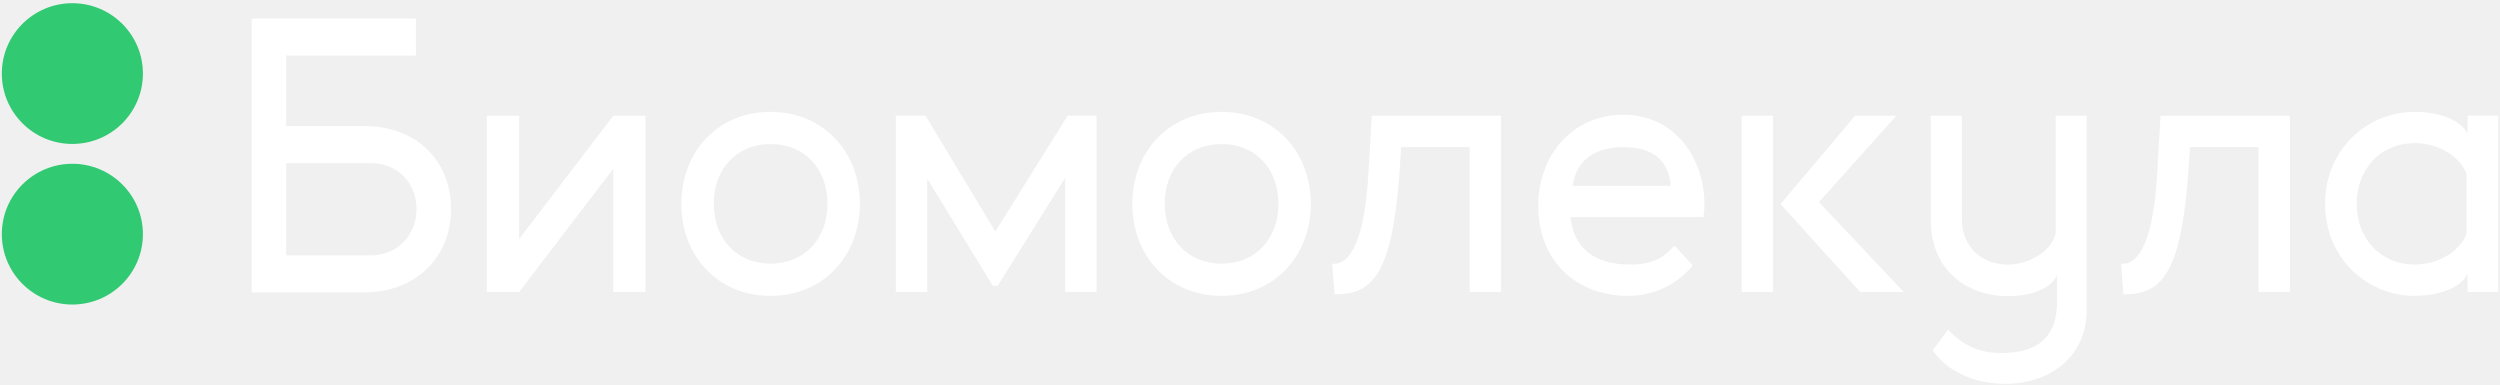
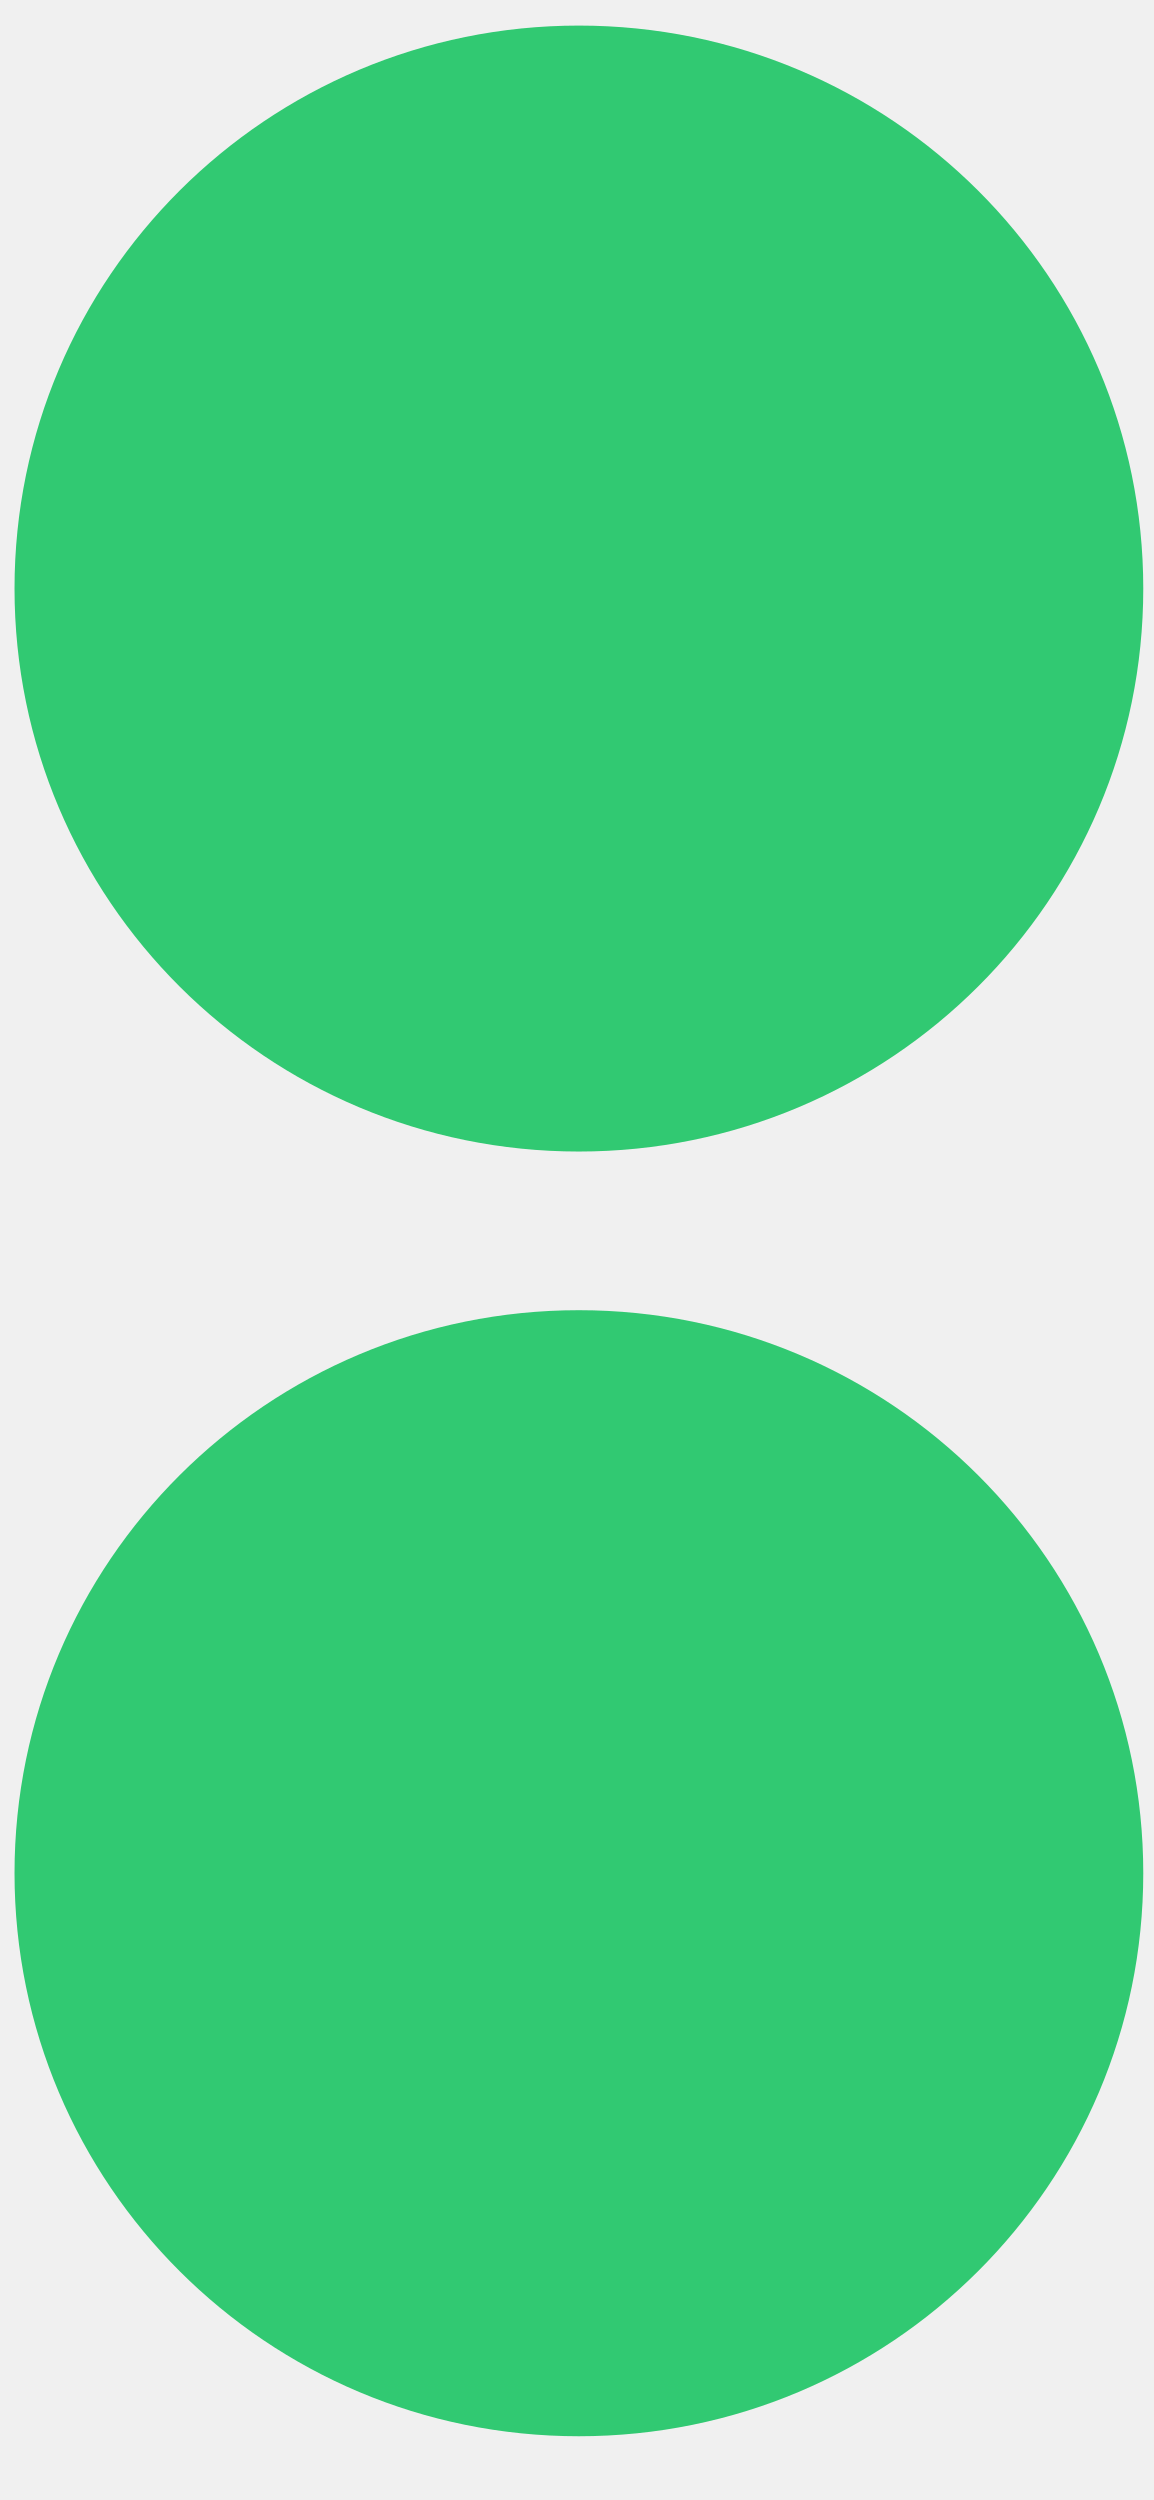
- <svg xmlns="http://www.w3.org/2000/svg" width="208" height="32" viewBox="0 0 208 32">
-   <g id="Page-1" stroke="none" stroke-width="1" fill="none" fill-rule="evenodd">
-     <g id="new-logo" fill-rule="nonzero">
-       <path d="M144.903,9.63 L147.517,9.63 L147.517,24.293 L144.903,24.293 L144.903,9.631 L144.903,9.63 Z M151.339,16.815 L158.394,24.293 L154.768,24.293 L148.138,16.977 L154.344,9.631 L157.774,9.631 L151.339,16.815 Z M187.902,12.237 L182.207,12.237 L182.043,14.714 C181.389,23.054 179.703,24.489 176.667,24.489 L176.469,21.947 C177.579,22.046 179.135,20.97 179.494,14.193 L179.756,9.631 L190.515,9.631 L190.515,24.293 L187.902,24.293 L187.902,12.237 Z M122.274,12.237 L116.578,12.237 L116.414,14.714 C115.761,23.054 114.074,24.489 111.038,24.489 L110.841,21.947 C111.951,22.046 113.507,20.97 113.866,14.193 L114.127,9.631 L124.887,9.631 L124.887,24.293 L122.274,24.293 L122.274,12.237 Z M141.812,17.08 C141.812,13.01 139.238,9.546 135.068,9.546 C130.698,9.546 127.978,13.066 127.978,17.109 C127.978,21.727 131.161,24.617 135.474,24.617 C138.194,24.617 140.071,23.081 140.832,22.073 L139.32,20.435 C138.516,21.281 137.769,22.01 135.62,22.01 C132.6,22.01 130.93,20.602 130.667,18.06 L141.725,18.06 C141.783,17.715 141.812,17.426 141.812,17.08 Z M130.842,15.456 C131.074,13.694 132.312,12.24 135.068,12.24 C137.929,12.24 138.86,13.725 139.005,15.456 L130.842,15.456 Z M88.828,9.625 L82.81,19.265 L77.003,9.625 L74.533,9.625 L74.533,24.292 L77.147,24.292 L77.147,14.864 L82.599,23.776 L83.01,23.776 L88.617,14.801 L88.617,24.291 L91.229,24.291 L91.229,9.626 L88.828,9.626 L88.828,9.625 Z M40.51,9.631 L40.51,24.293 L43.19,24.293 L51.026,14.038 L51.026,24.293 L53.709,24.293 L53.709,9.631 L51.026,9.631 L43.191,19.886 L43.191,9.63 L40.511,9.63 L40.51,9.631 Z M23.81,21.243 L23.81,13.574 L30.877,13.574 C33.012,13.574 34.654,15.148 34.654,17.408 C34.654,19.54 33.077,21.243 30.877,21.243 L23.81,21.243 Z M30.339,24.328 C34.411,24.328 37.529,21.566 37.529,17.378 C37.529,13.315 34.572,10.493 30.372,10.493 L23.81,10.493 L23.81,4.623 L34.603,4.623 L34.603,1.542 L20.943,1.542 L20.943,24.328 L30.338,24.328 L30.339,24.328 Z M64.108,9.306 C59.755,9.306 56.69,12.586 56.69,16.961 C56.69,21.335 59.755,24.616 64.108,24.616 C68.462,24.616 71.539,21.336 71.539,16.961 C71.539,12.587 68.462,9.306 64.109,9.306 L64.108,9.306 Z M64.118,21.932 C61.259,21.932 59.383,19.83 59.383,16.928 C59.383,14.085 61.259,11.986 64.117,11.986 C66.987,11.986 68.847,14.086 68.847,16.958 C68.847,19.83 66.973,21.932 64.117,21.932 L64.118,21.932 Z M101.63,9.306 C97.276,9.306 94.21,12.586 94.21,16.961 C94.21,21.335 97.276,24.616 101.63,24.616 C105.983,24.616 109.06,21.336 109.06,16.961 C109.06,12.587 105.983,9.306 101.63,9.306 Z M101.638,21.932 C98.78,21.932 96.904,19.83 96.904,16.928 C96.904,14.085 98.78,11.986 101.638,11.986 C104.508,11.986 106.368,14.086 106.368,16.958 C106.368,19.83 104.494,21.932 101.638,21.932 Z" id="Shape" fill="#FFF" />
-       <path d="M6.02,13.626 C9.262,13.626 11.89,16.248 11.89,19.481 C11.89,22.715 9.262,25.337 6.02,25.337 C2.778,25.337 0.151,22.715 0.151,19.481 C0.151,16.248 2.778,13.626 6.021,13.626 L6.02,13.626 Z M6.02,11.976 C9.262,11.976 11.89,9.355 11.89,6.121 C11.89,2.887 9.262,0.266 6.02,0.266 C2.778,0.266 0.151,2.887 0.151,6.121 C0.151,9.355 2.778,11.976 6.021,11.976 L6.02,11.976 Z" id="Shape" fill="#31C972" />
-       <path d="M196.083,16.96 C196.083,16.933 196.08,16.946 196.079,16.96 C196.08,16.973 196.082,16.986 196.083,16.96" id="Shape" fill="#FFF" />
-       <path d="M205.305,9.626 L205.305,11.155 C204.845,10.087 203.107,9.306 200.908,9.306 C196.886,9.306 193.445,12.486 193.445,16.959 C193.445,21.432 196.886,24.614 200.908,24.613 C203.108,24.613 204.845,23.832 205.305,22.764 L205.305,24.293 L207.851,24.293 L207.851,9.626 L205.305,9.626 Z M193.445,16.959 C193.445,16.951 193.447,16.942 193.447,16.959 C193.447,16.976 193.446,16.968 193.446,16.959 L193.445,16.959 Z M205.218,19.447 C204.728,20.832 202.934,22.01 200.939,22.01 C198.021,22.01 196.084,19.824 196.077,16.974 L196.079,16.959 L196.077,16.945 C196.084,14.095 198.021,11.909 200.939,11.909 C202.934,11.909 204.727,13.087 205.219,14.471 L205.219,19.447 L205.218,19.447 Z M171.033,9.63 L171.033,19.384 C170.721,20.909 168.81,22.013 167.027,22.013 C165.017,22.013 163.221,20.656 163.221,18.226 L163.221,9.63 L160.644,9.63 L160.644,18.283 C160.644,22.8 164.025,24.645 167.027,24.645 C169.093,24.645 170.75,23.932 171.147,22.859 L171.147,25.099 C171.147,28.705 168.711,29.369 166.525,29.369 C164.627,29.369 163.333,28.739 162.083,27.439 L160.799,29.135 C161.933,30.858 164.227,31.932 166.803,31.932 C170.793,31.932 173.609,29.502 173.609,25.803 L173.609,9.631 L171.033,9.631 L171.033,9.63 Z" id="Shape" fill="#FFF" />
-     </g>
+ <svg xmlns="http://www.w3.org/2000/svg" width="12" height="26" viewBox="0 0 12 26" fill="none">
+   <g clip-path="url(#clip0_5_2)">
+     <path d="M6.02 13.626C9.262 13.626 11.89 16.248 11.89 19.481C11.89 22.715 9.262 25.337 6.02 25.337C2.778 25.337 0.151 22.715 0.151 19.481C0.151 16.248 2.777 13.626 6.02 13.626ZM6.02 11.976C9.262 11.976 11.89 9.355 11.89 6.121C11.89 2.887 9.262 0.266 6.02 0.266C2.778 0.266 0.151 2.887 0.151 6.121C0.151 9.355 2.777 11.976 6.02 11.976Z" fill="#31C972" />
  </g>
+   <defs>
+     <clipPath id="clip0_5_2">
+       <rect width="12" height="26" fill="white" />
+     </clipPath>
+   </defs>
</svg>
